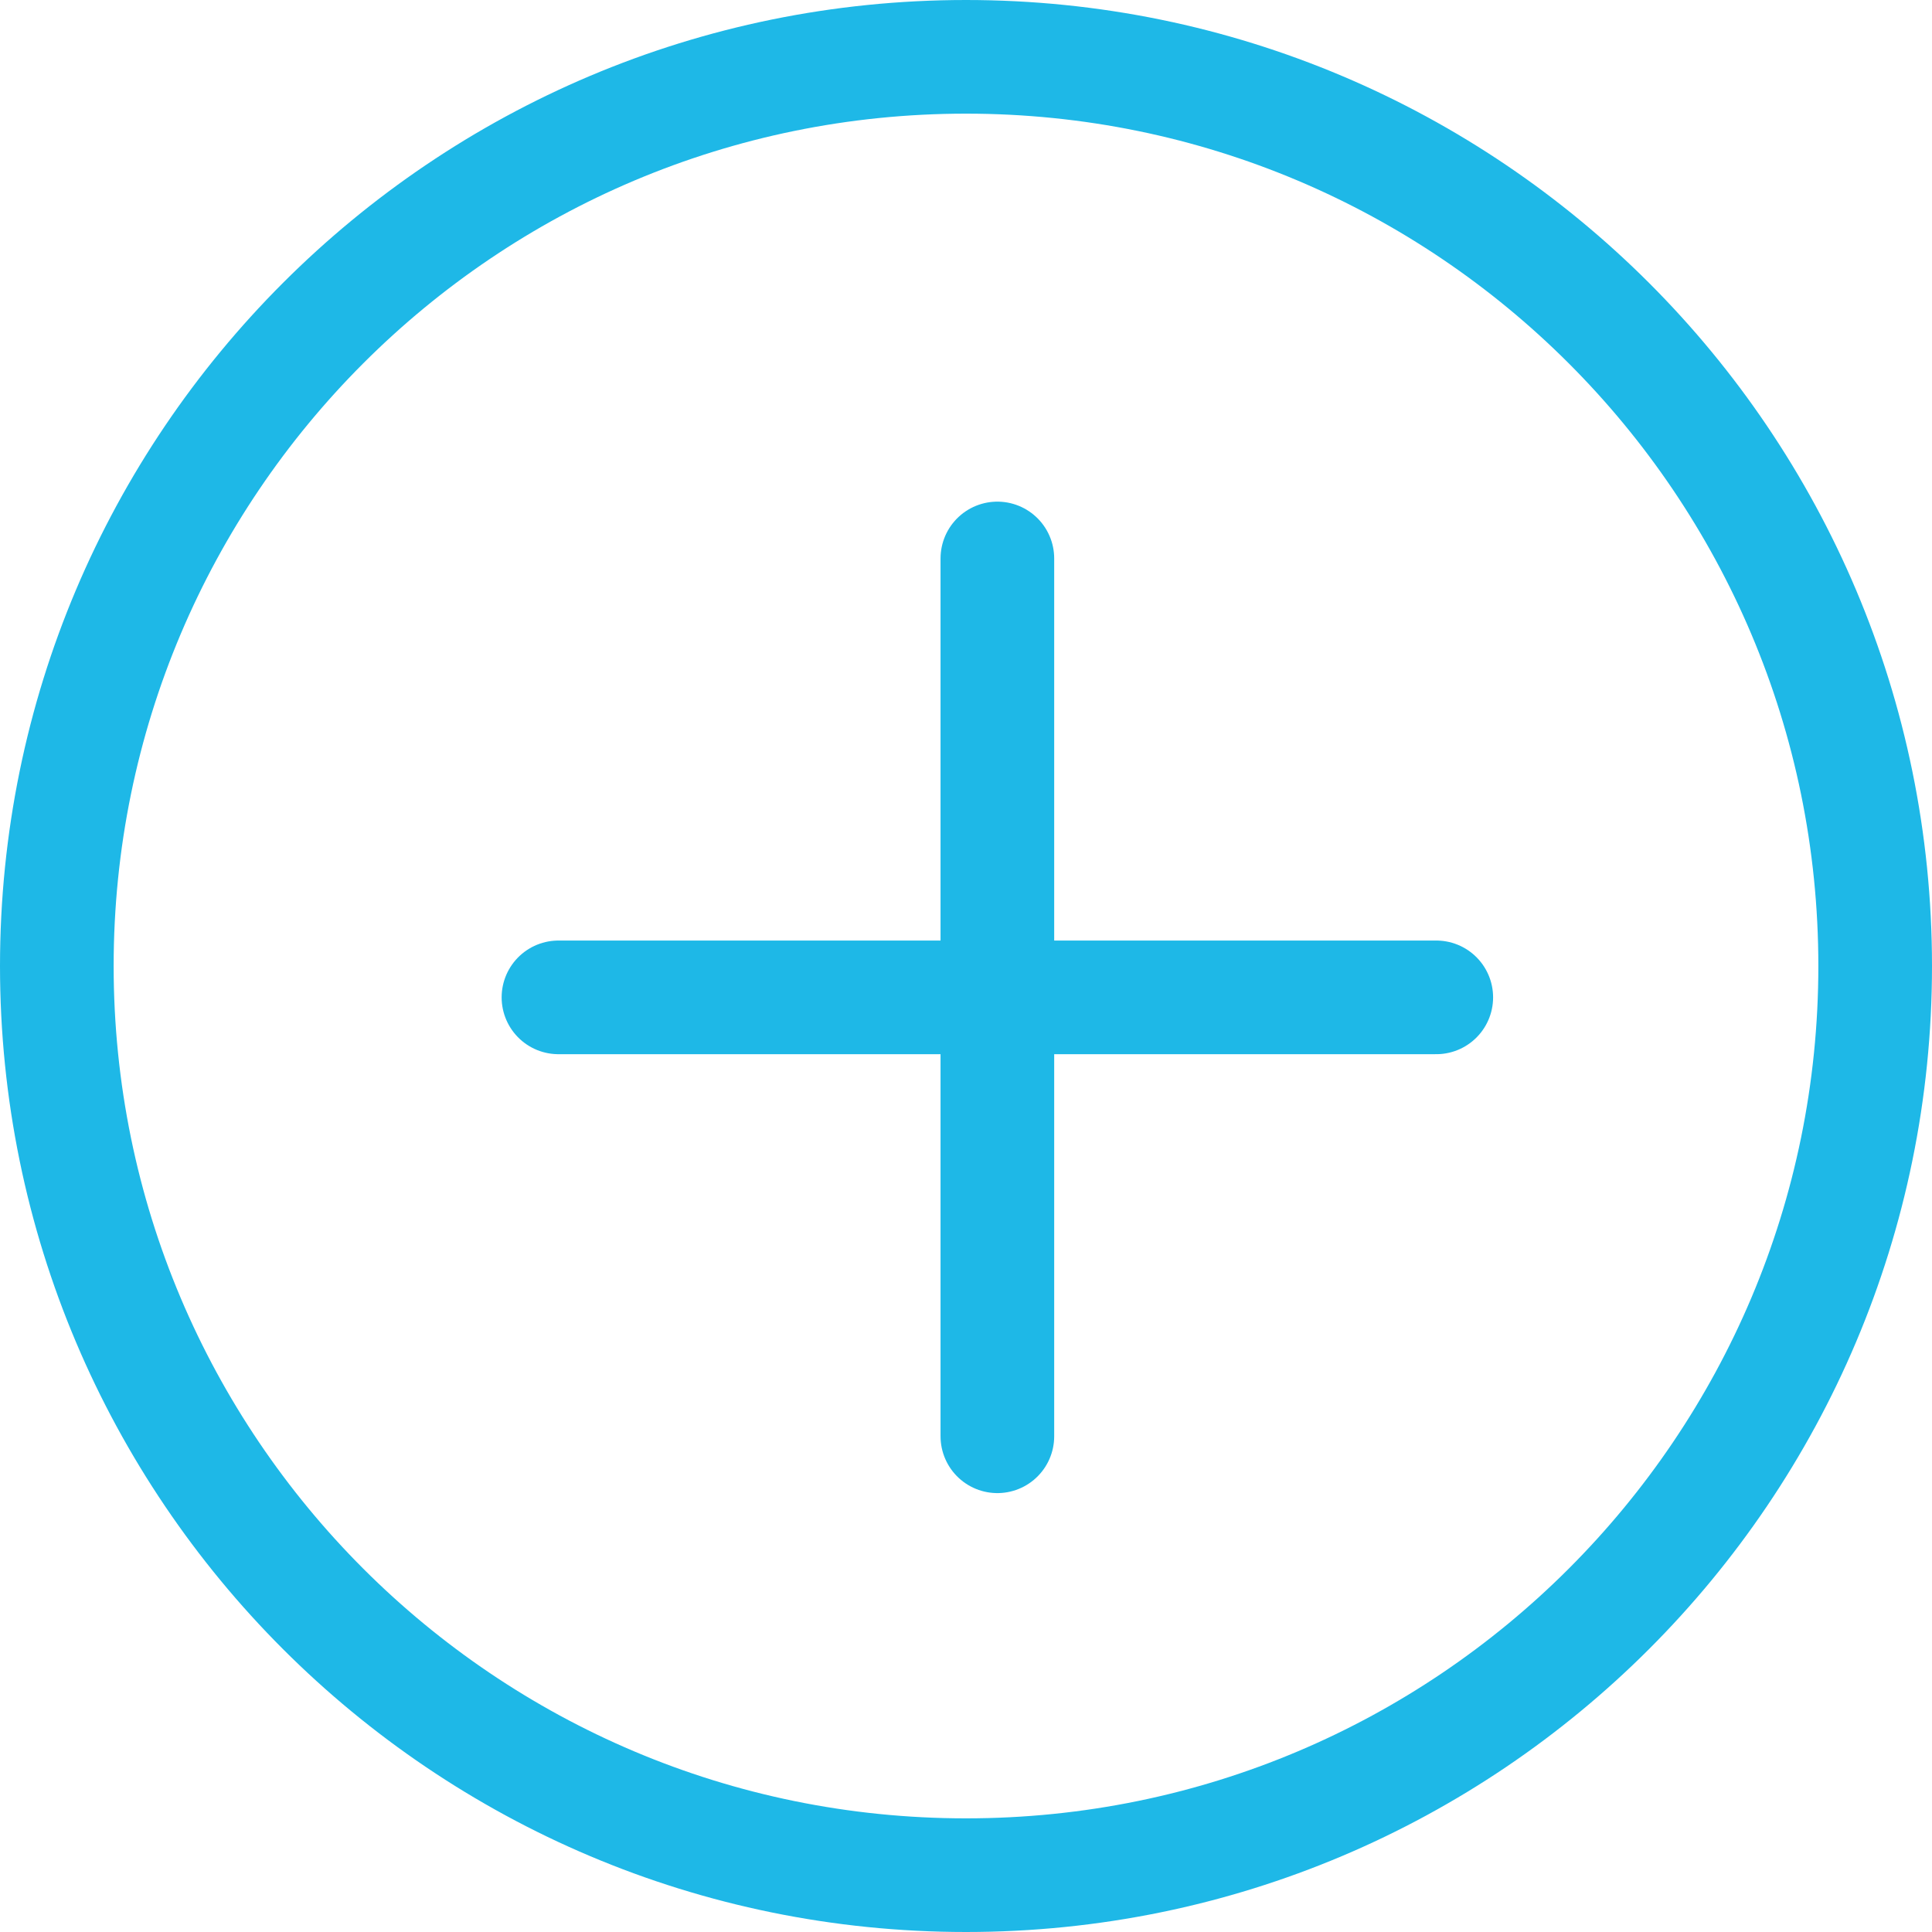
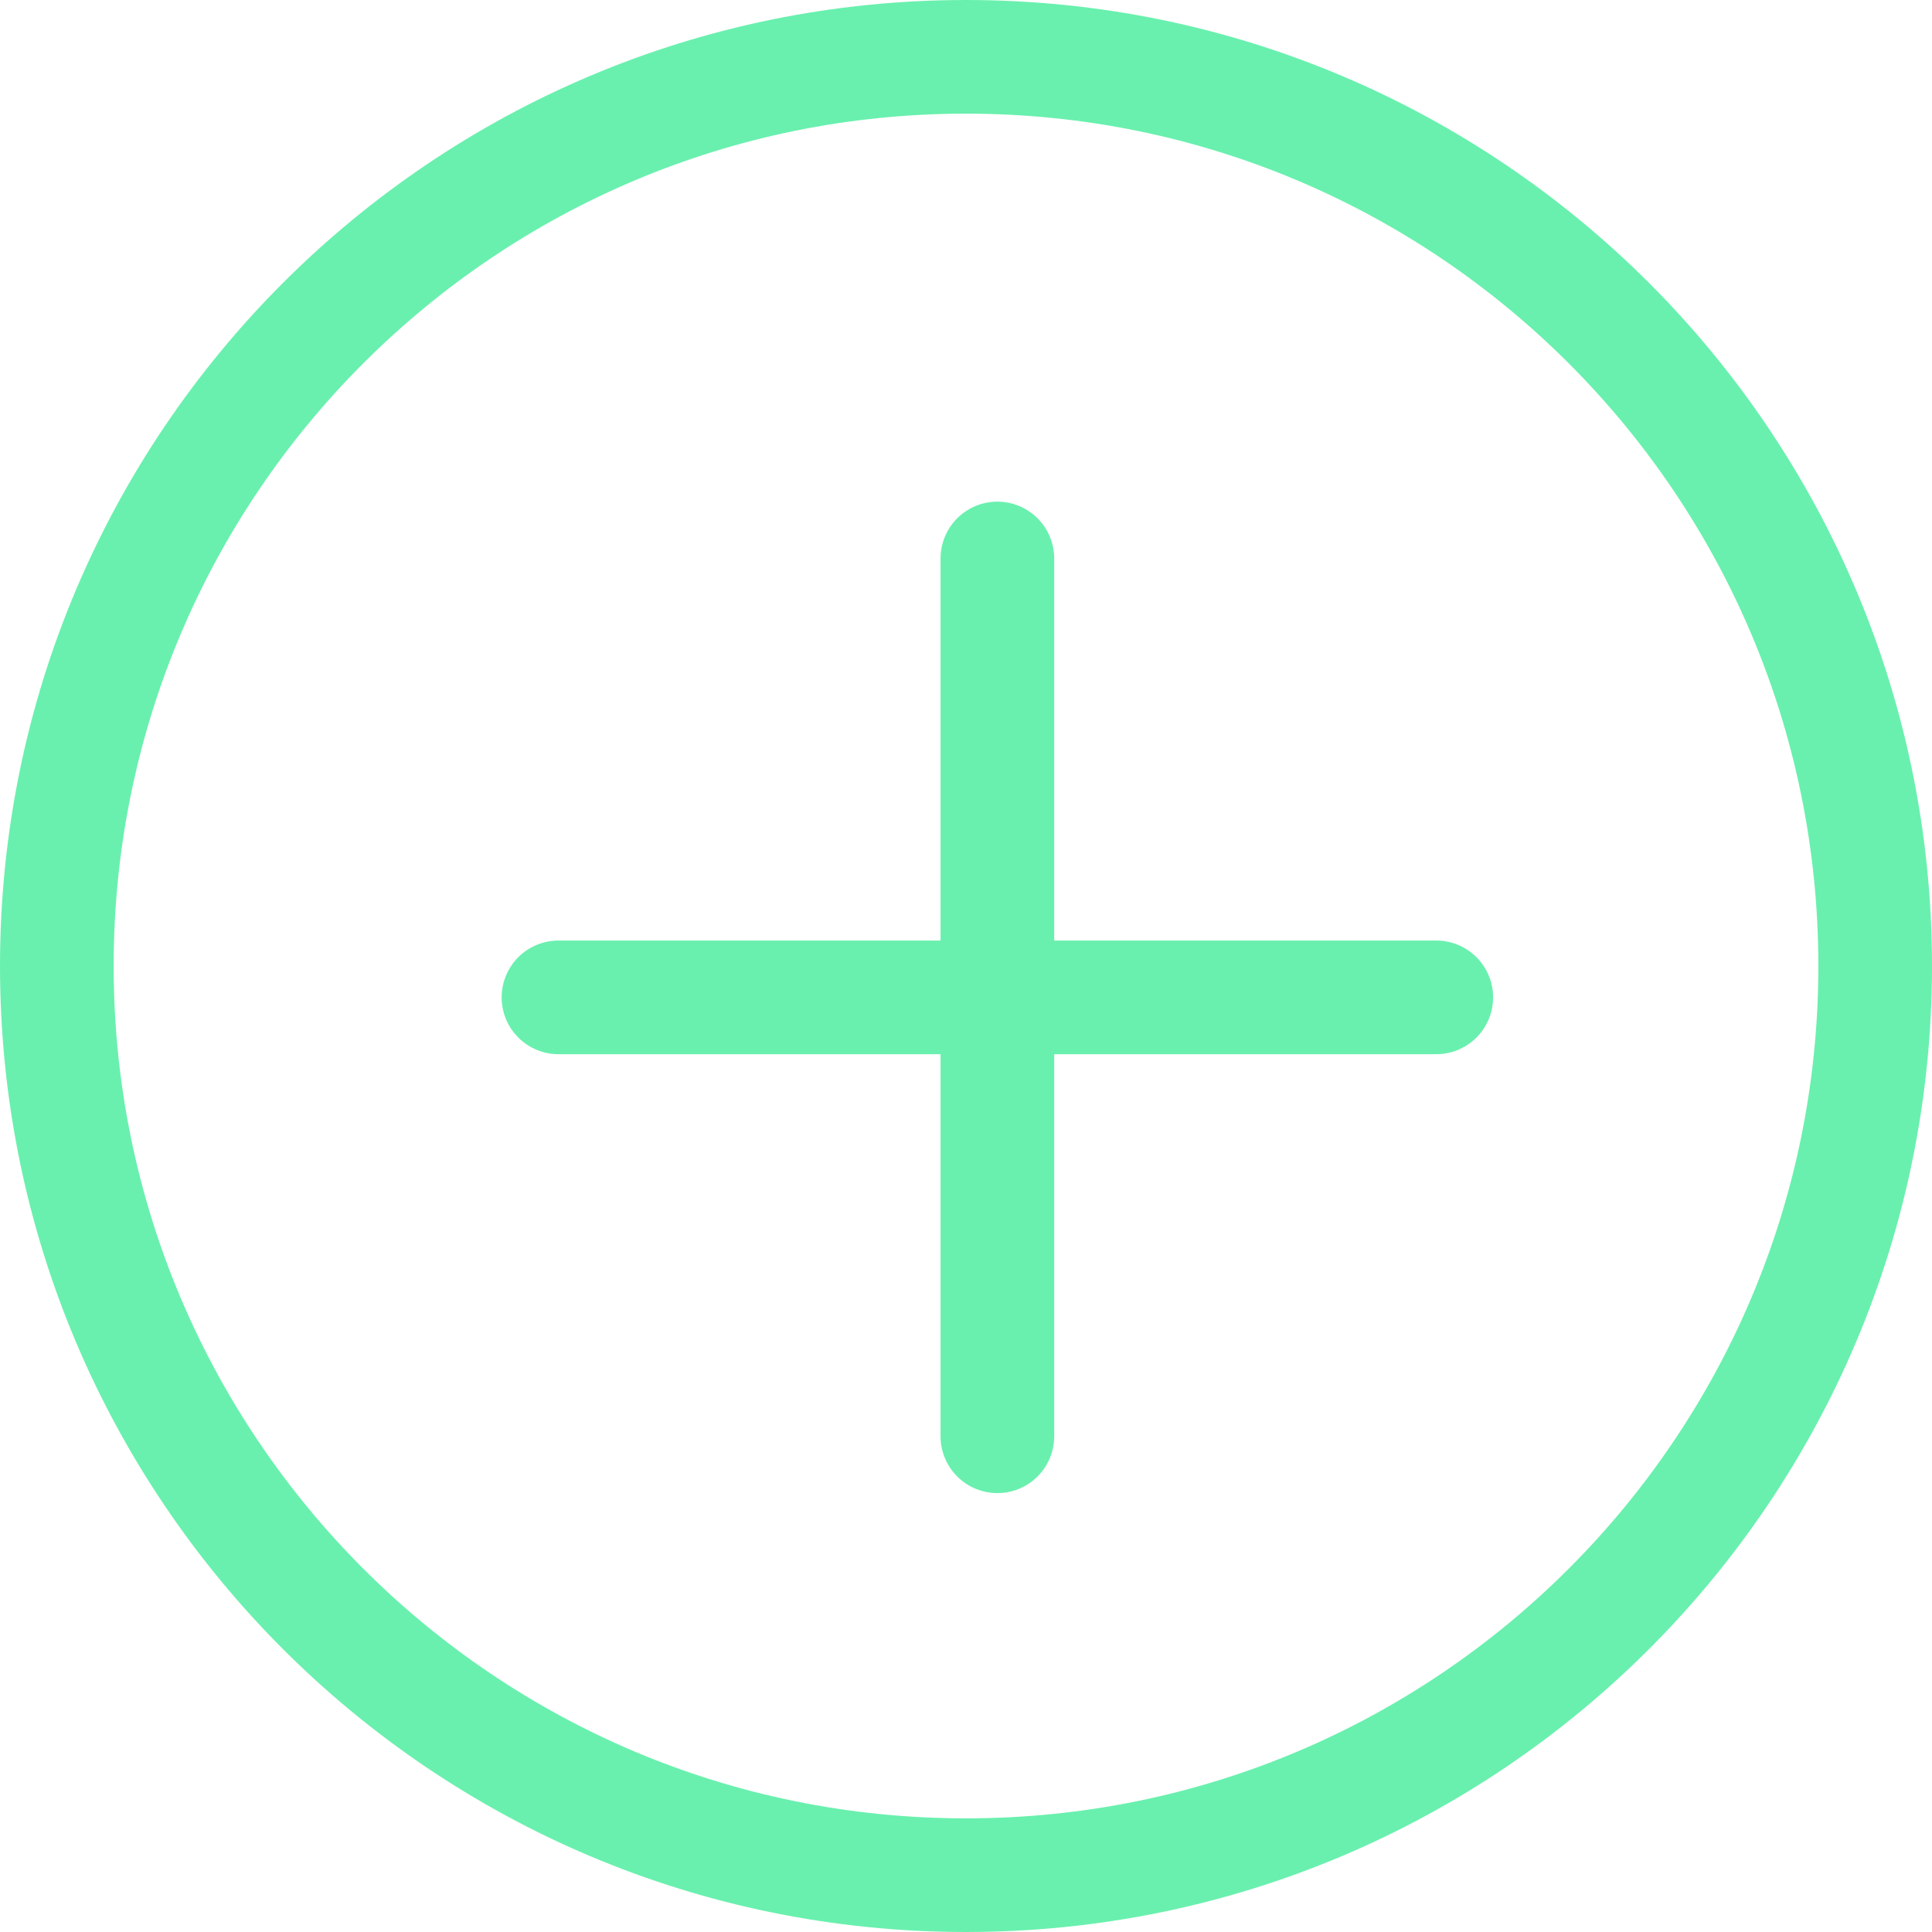
<svg xmlns="http://www.w3.org/2000/svg" width="34" height="34" viewBox="0 0 34 34">
-   <g fill="none" fill-rule="evenodd" stroke="#1EB8E7" stroke-width="2" transform="translate(1 1)">
+   <g fill="none" fill-rule="evenodd" stroke="#69f0ae" stroke-width="2" transform="translate(1 1)">
    <circle cx="16" cy="16" r="16" />
    <g stroke-linecap="round">
      <path d="M16.552 8.828v15.448M8.828 16.552h15.448" />
    </g>
  </g>
</svg>
